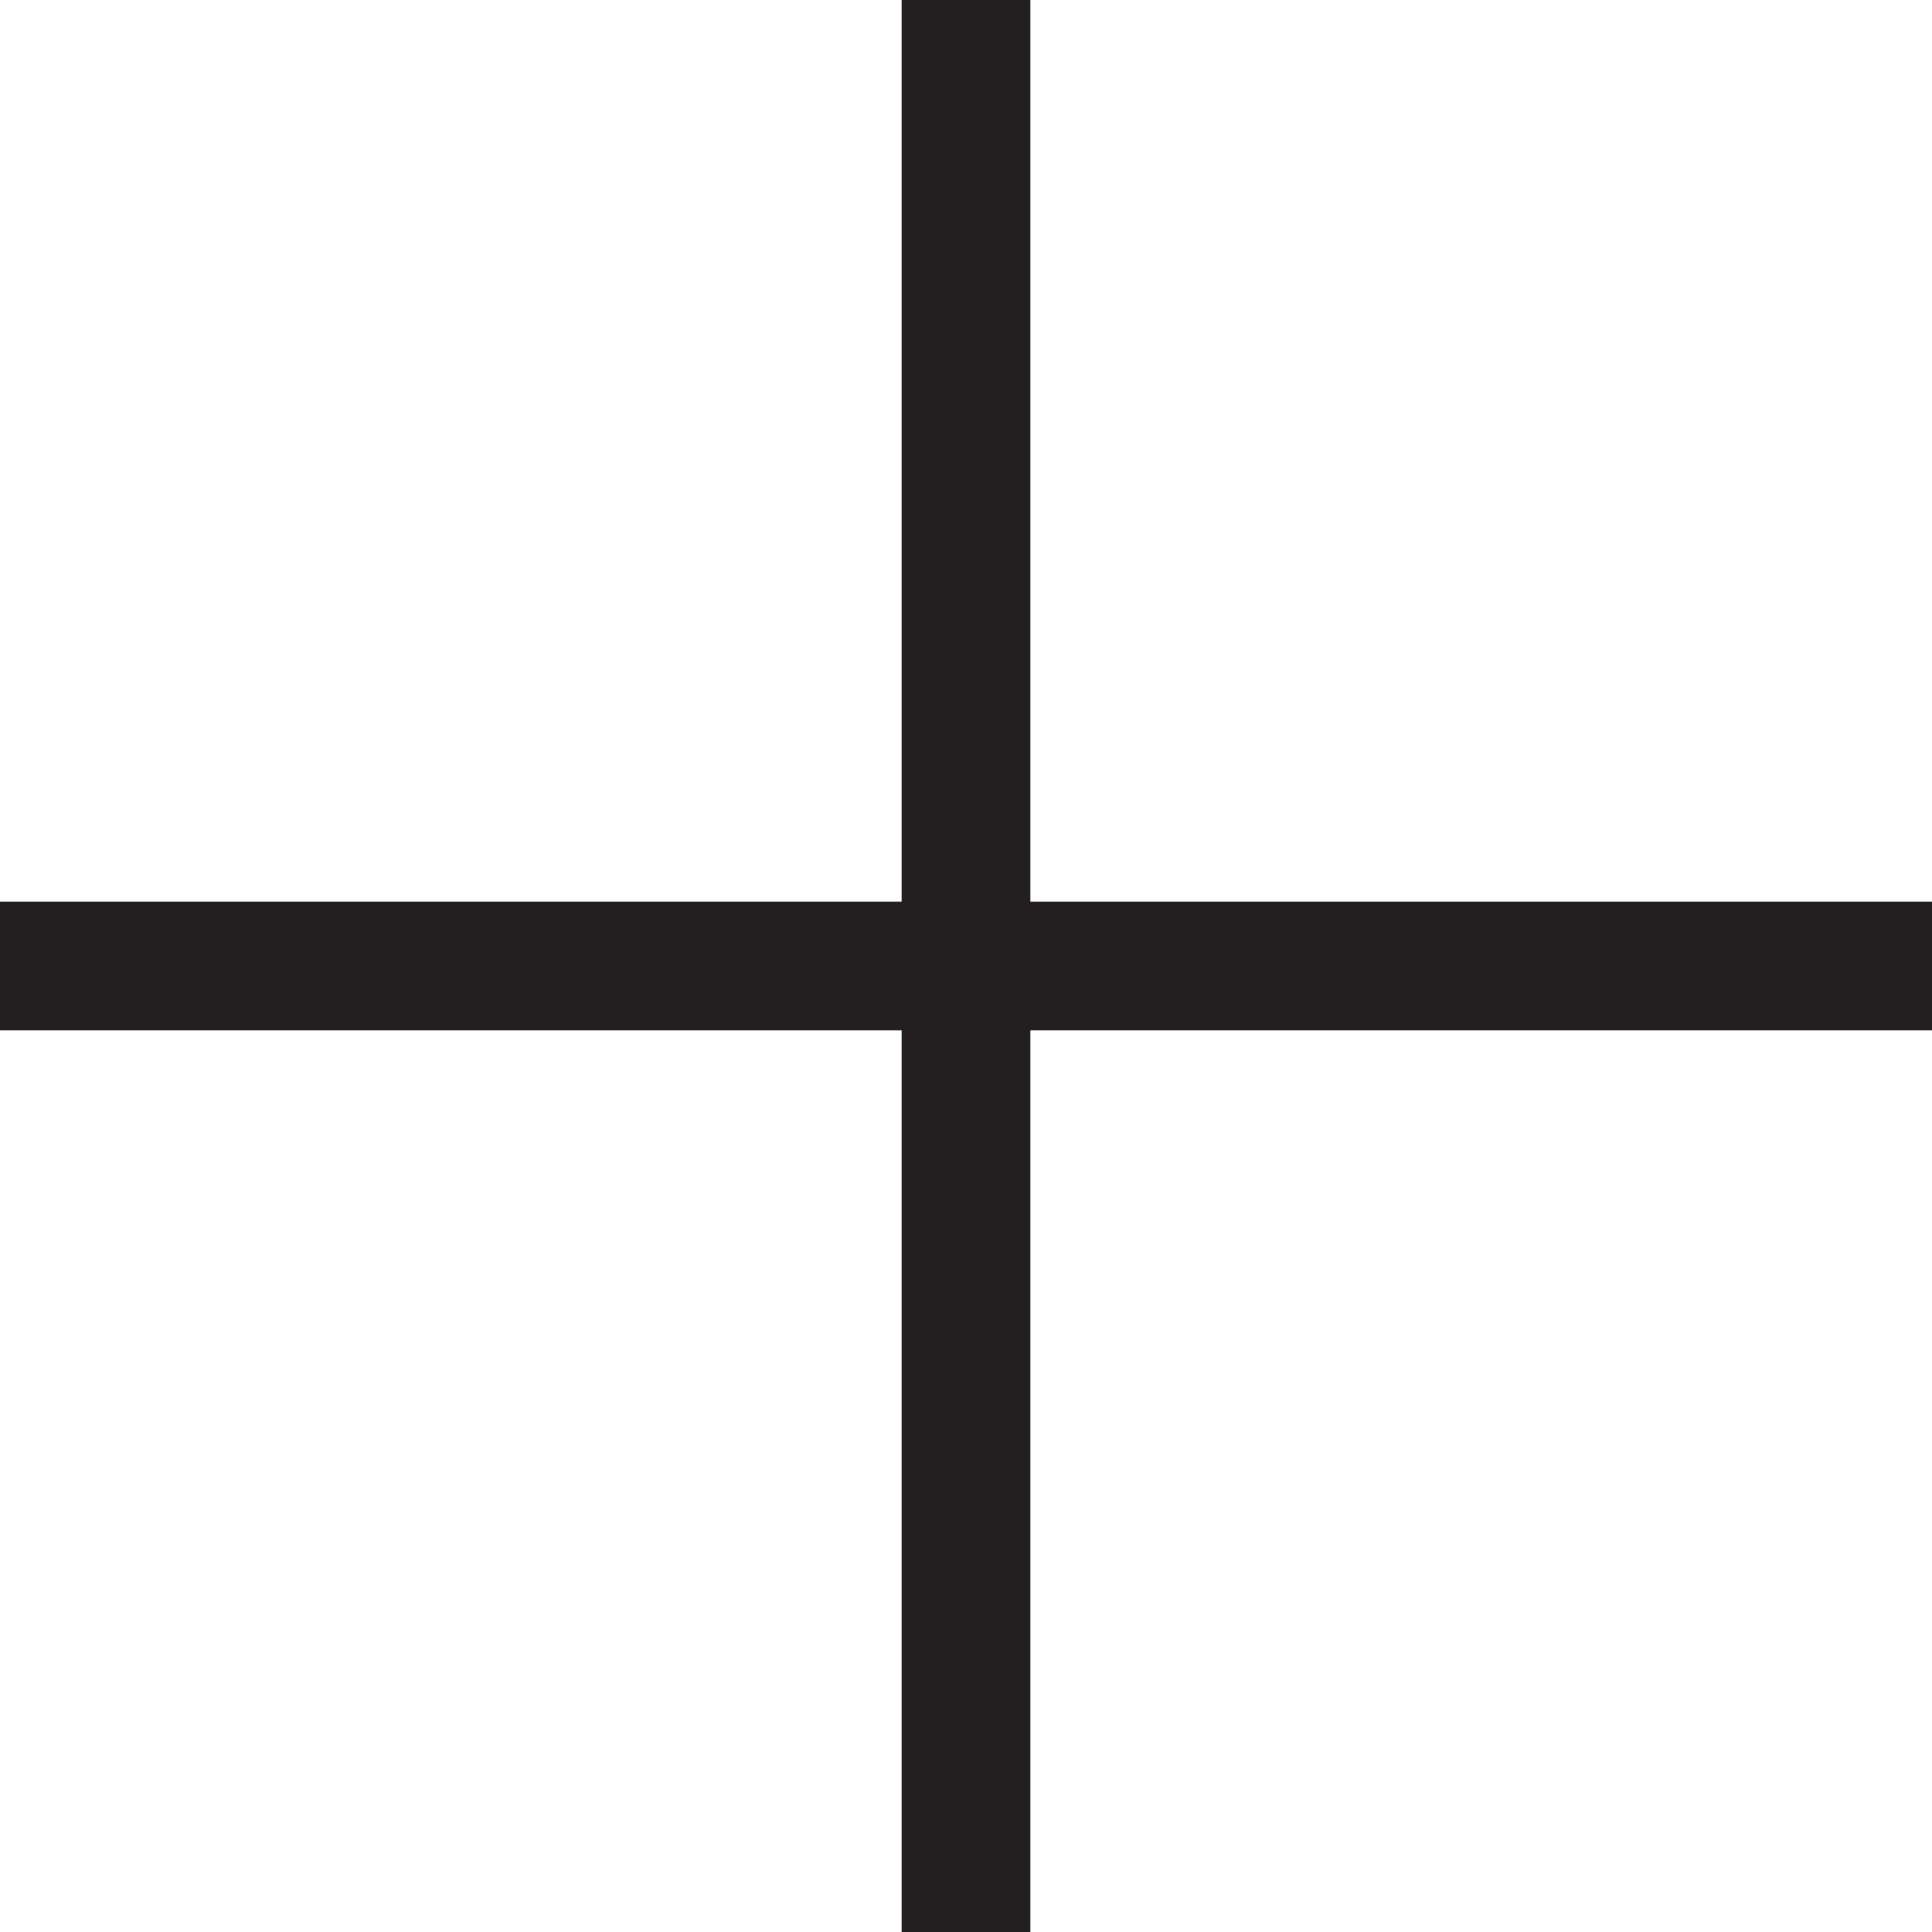
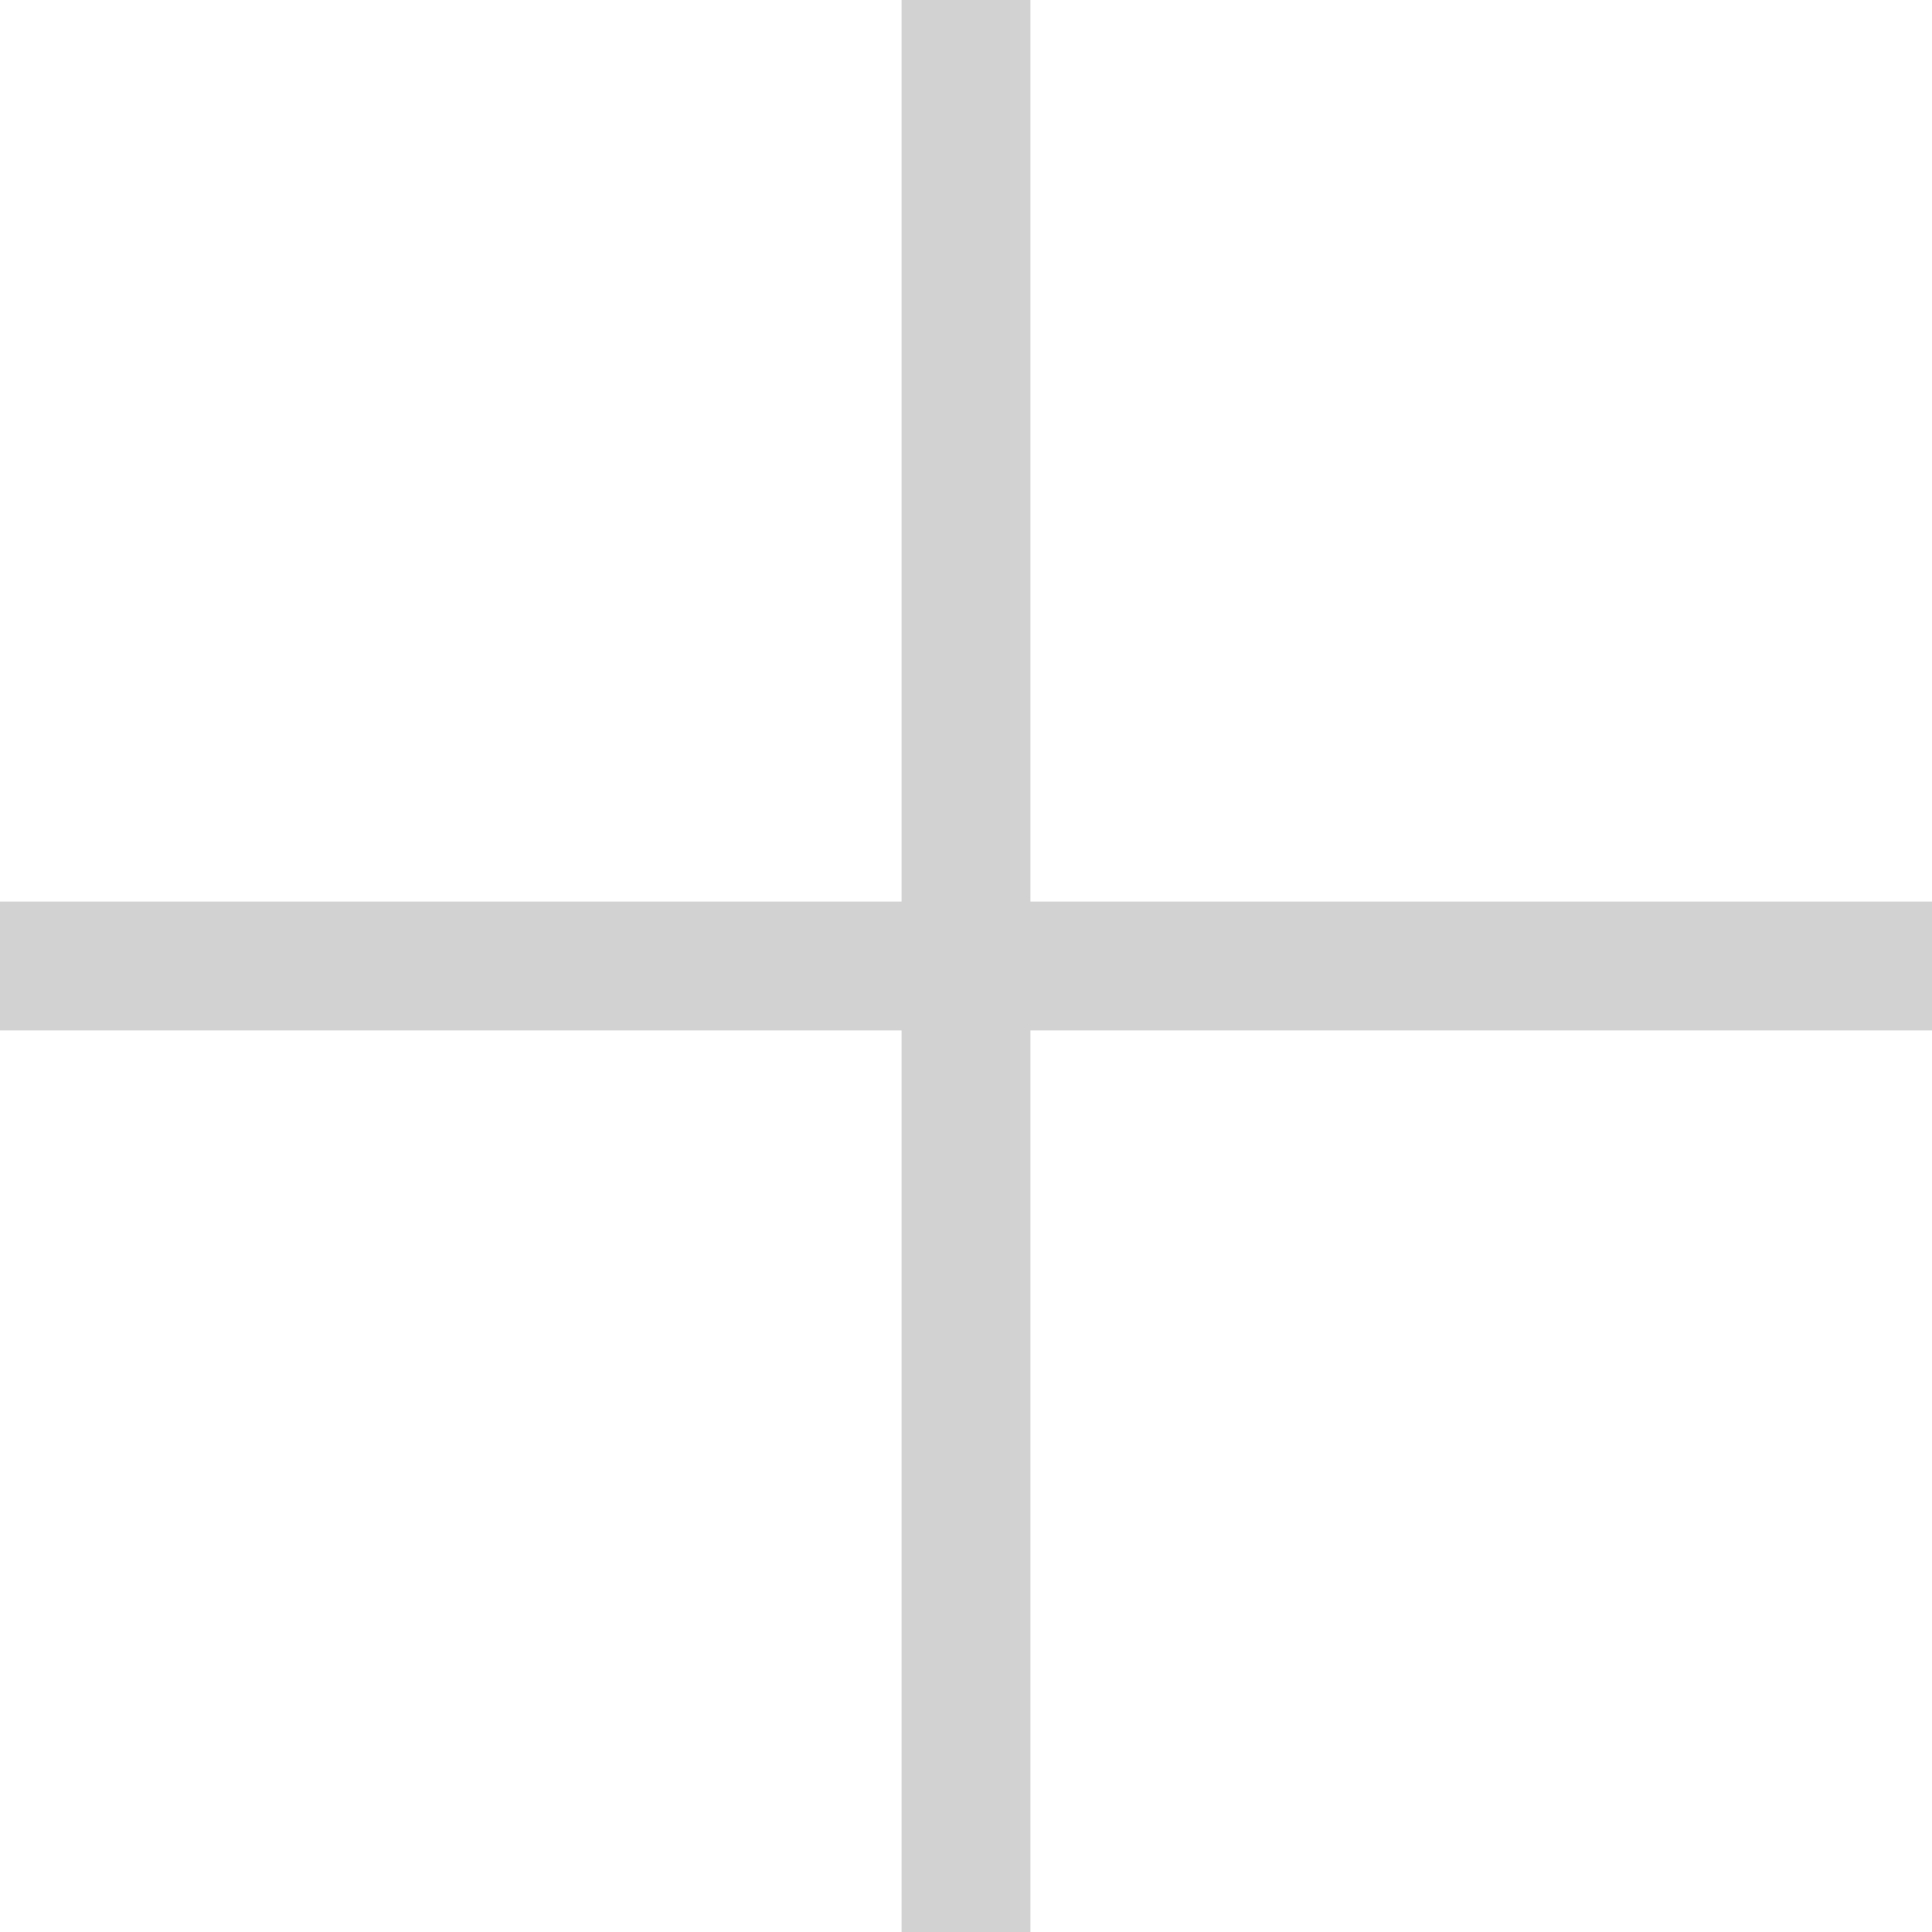
<svg xmlns="http://www.w3.org/2000/svg" version="1.1" id="Layer_1" x="0px" y="0px" viewBox="0 0 30 30" style="enable-background:new 0 0 30 30;" xml:space="preserve">
  <style type="text/css">
    .st0 {
-       fill: #231F20;
+       fill: #d2d2d2;
    }
  </style>
  <polygon class="st0" points="30,14 16,14 16,0 14,0 14,14 0,14 0,16 14,16 14,30 16,30 16,16 30,16 " />
</svg>
